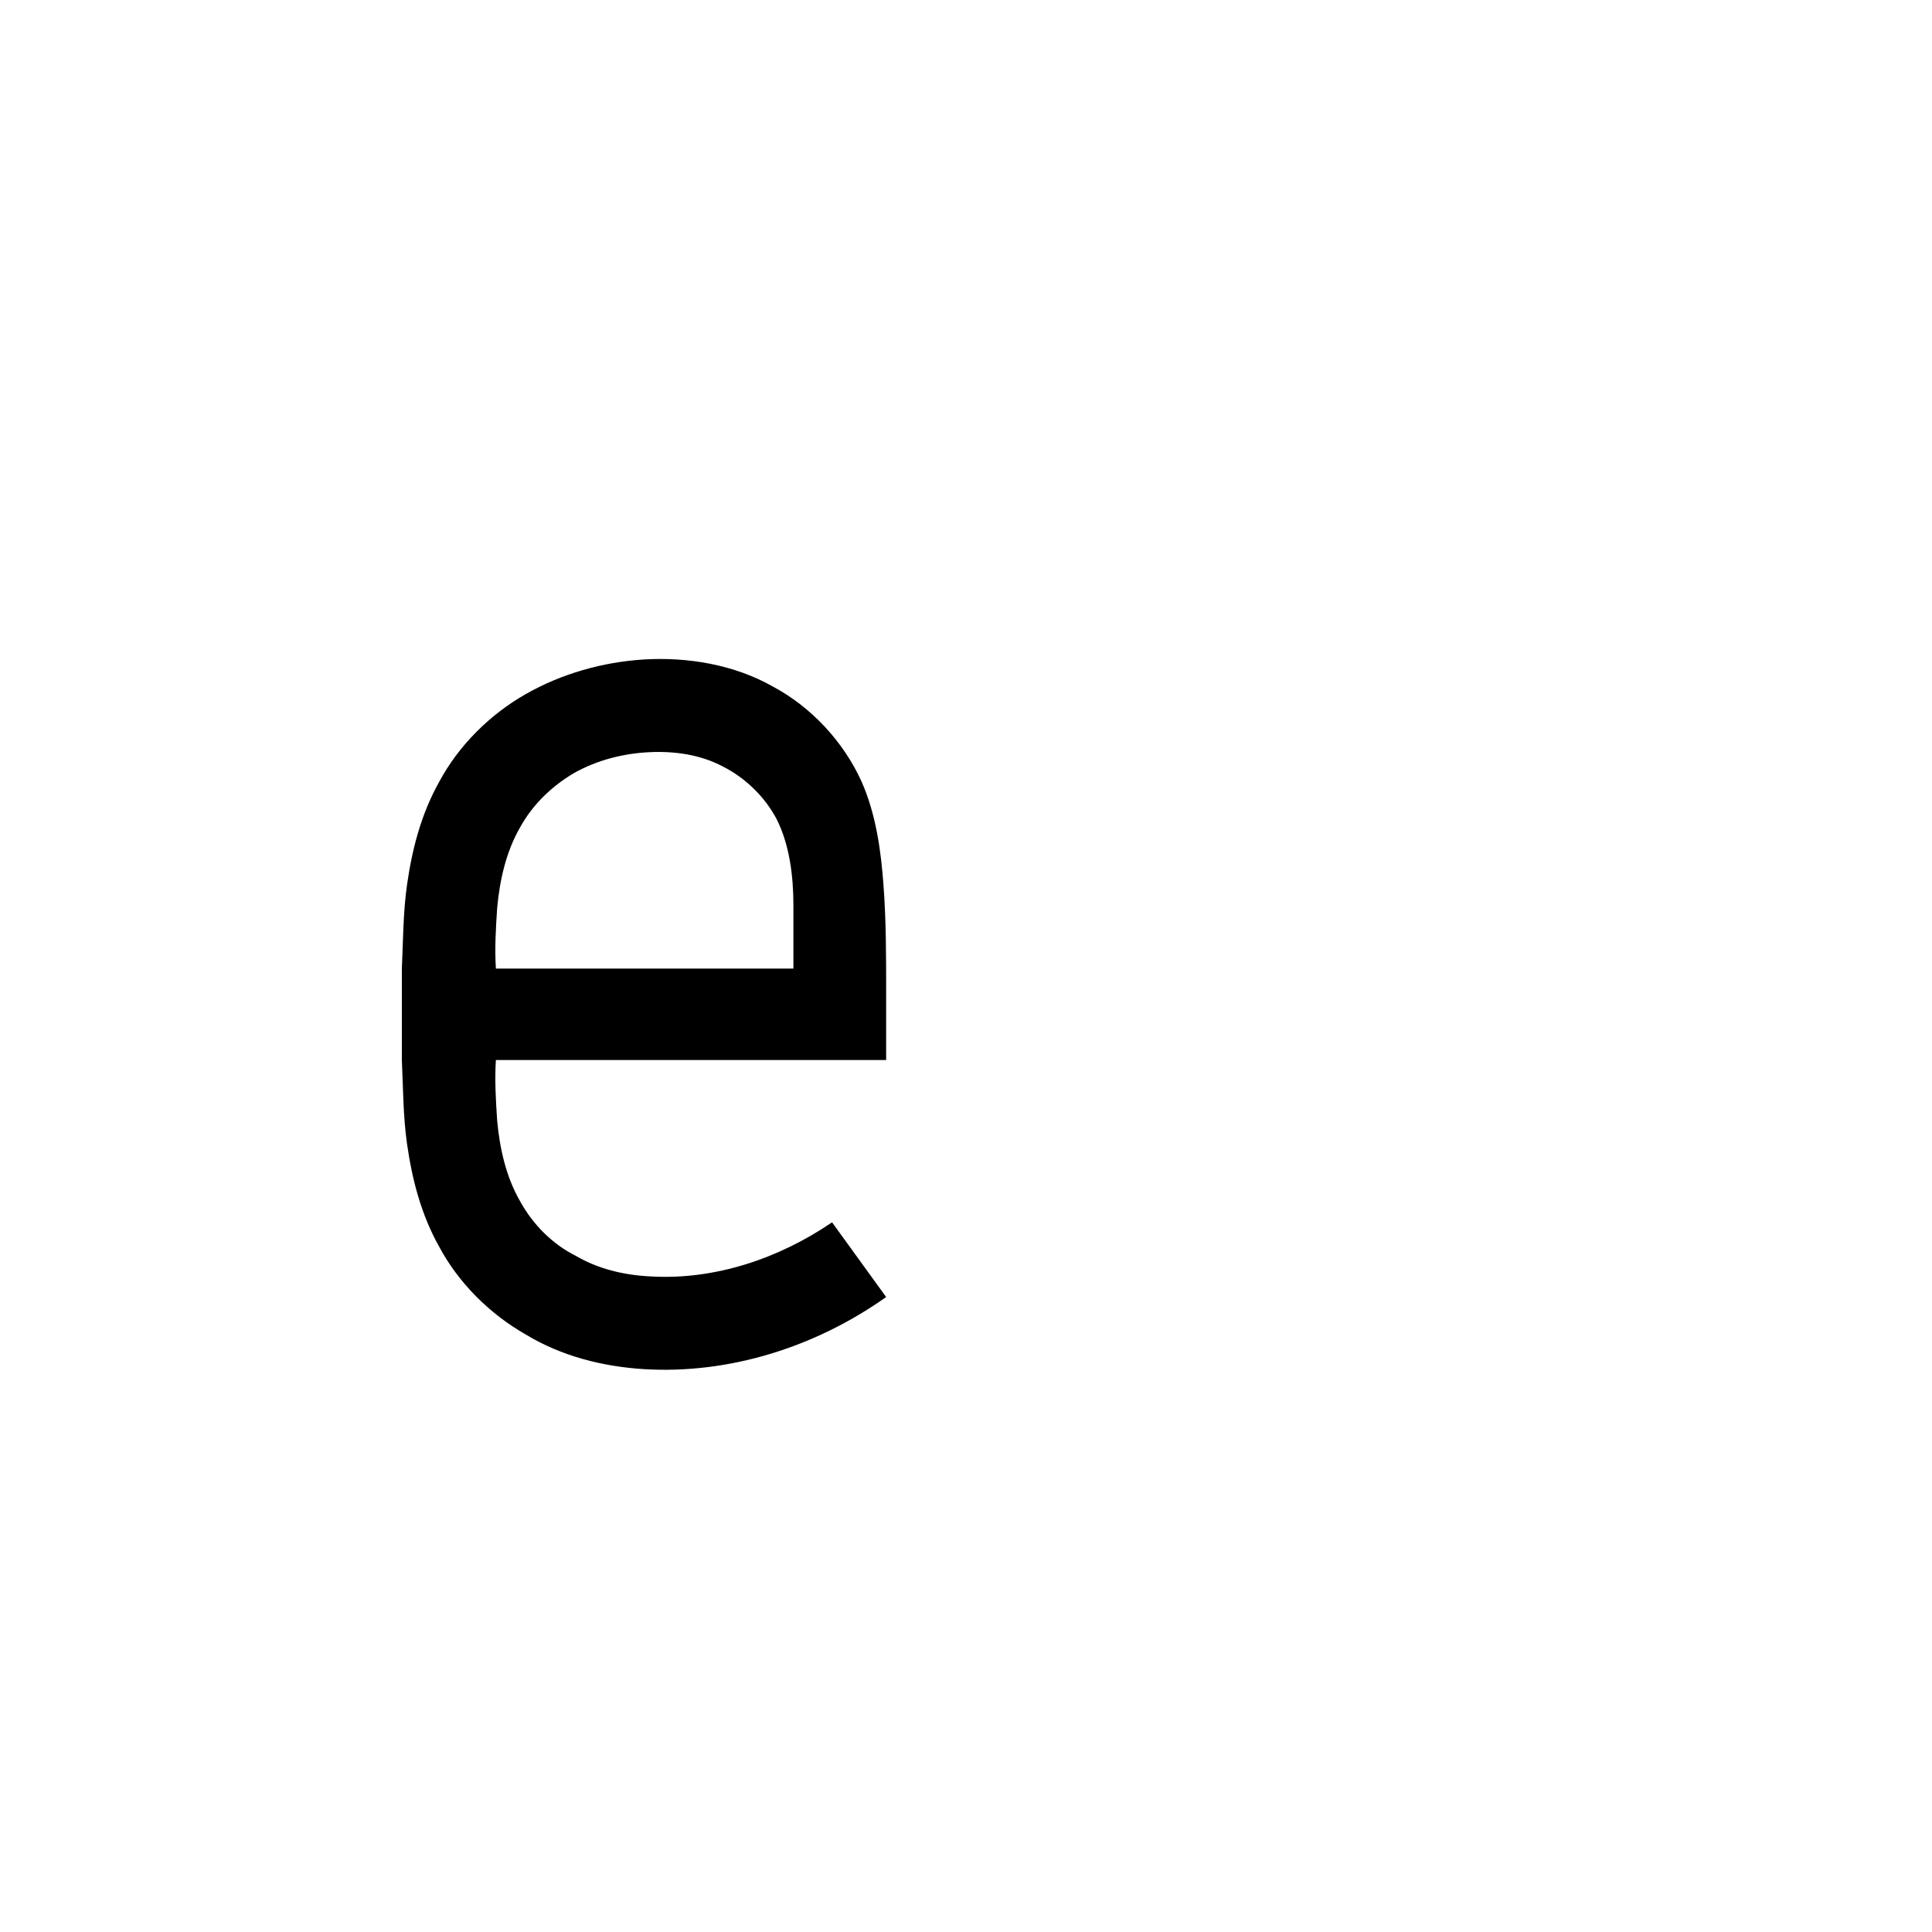
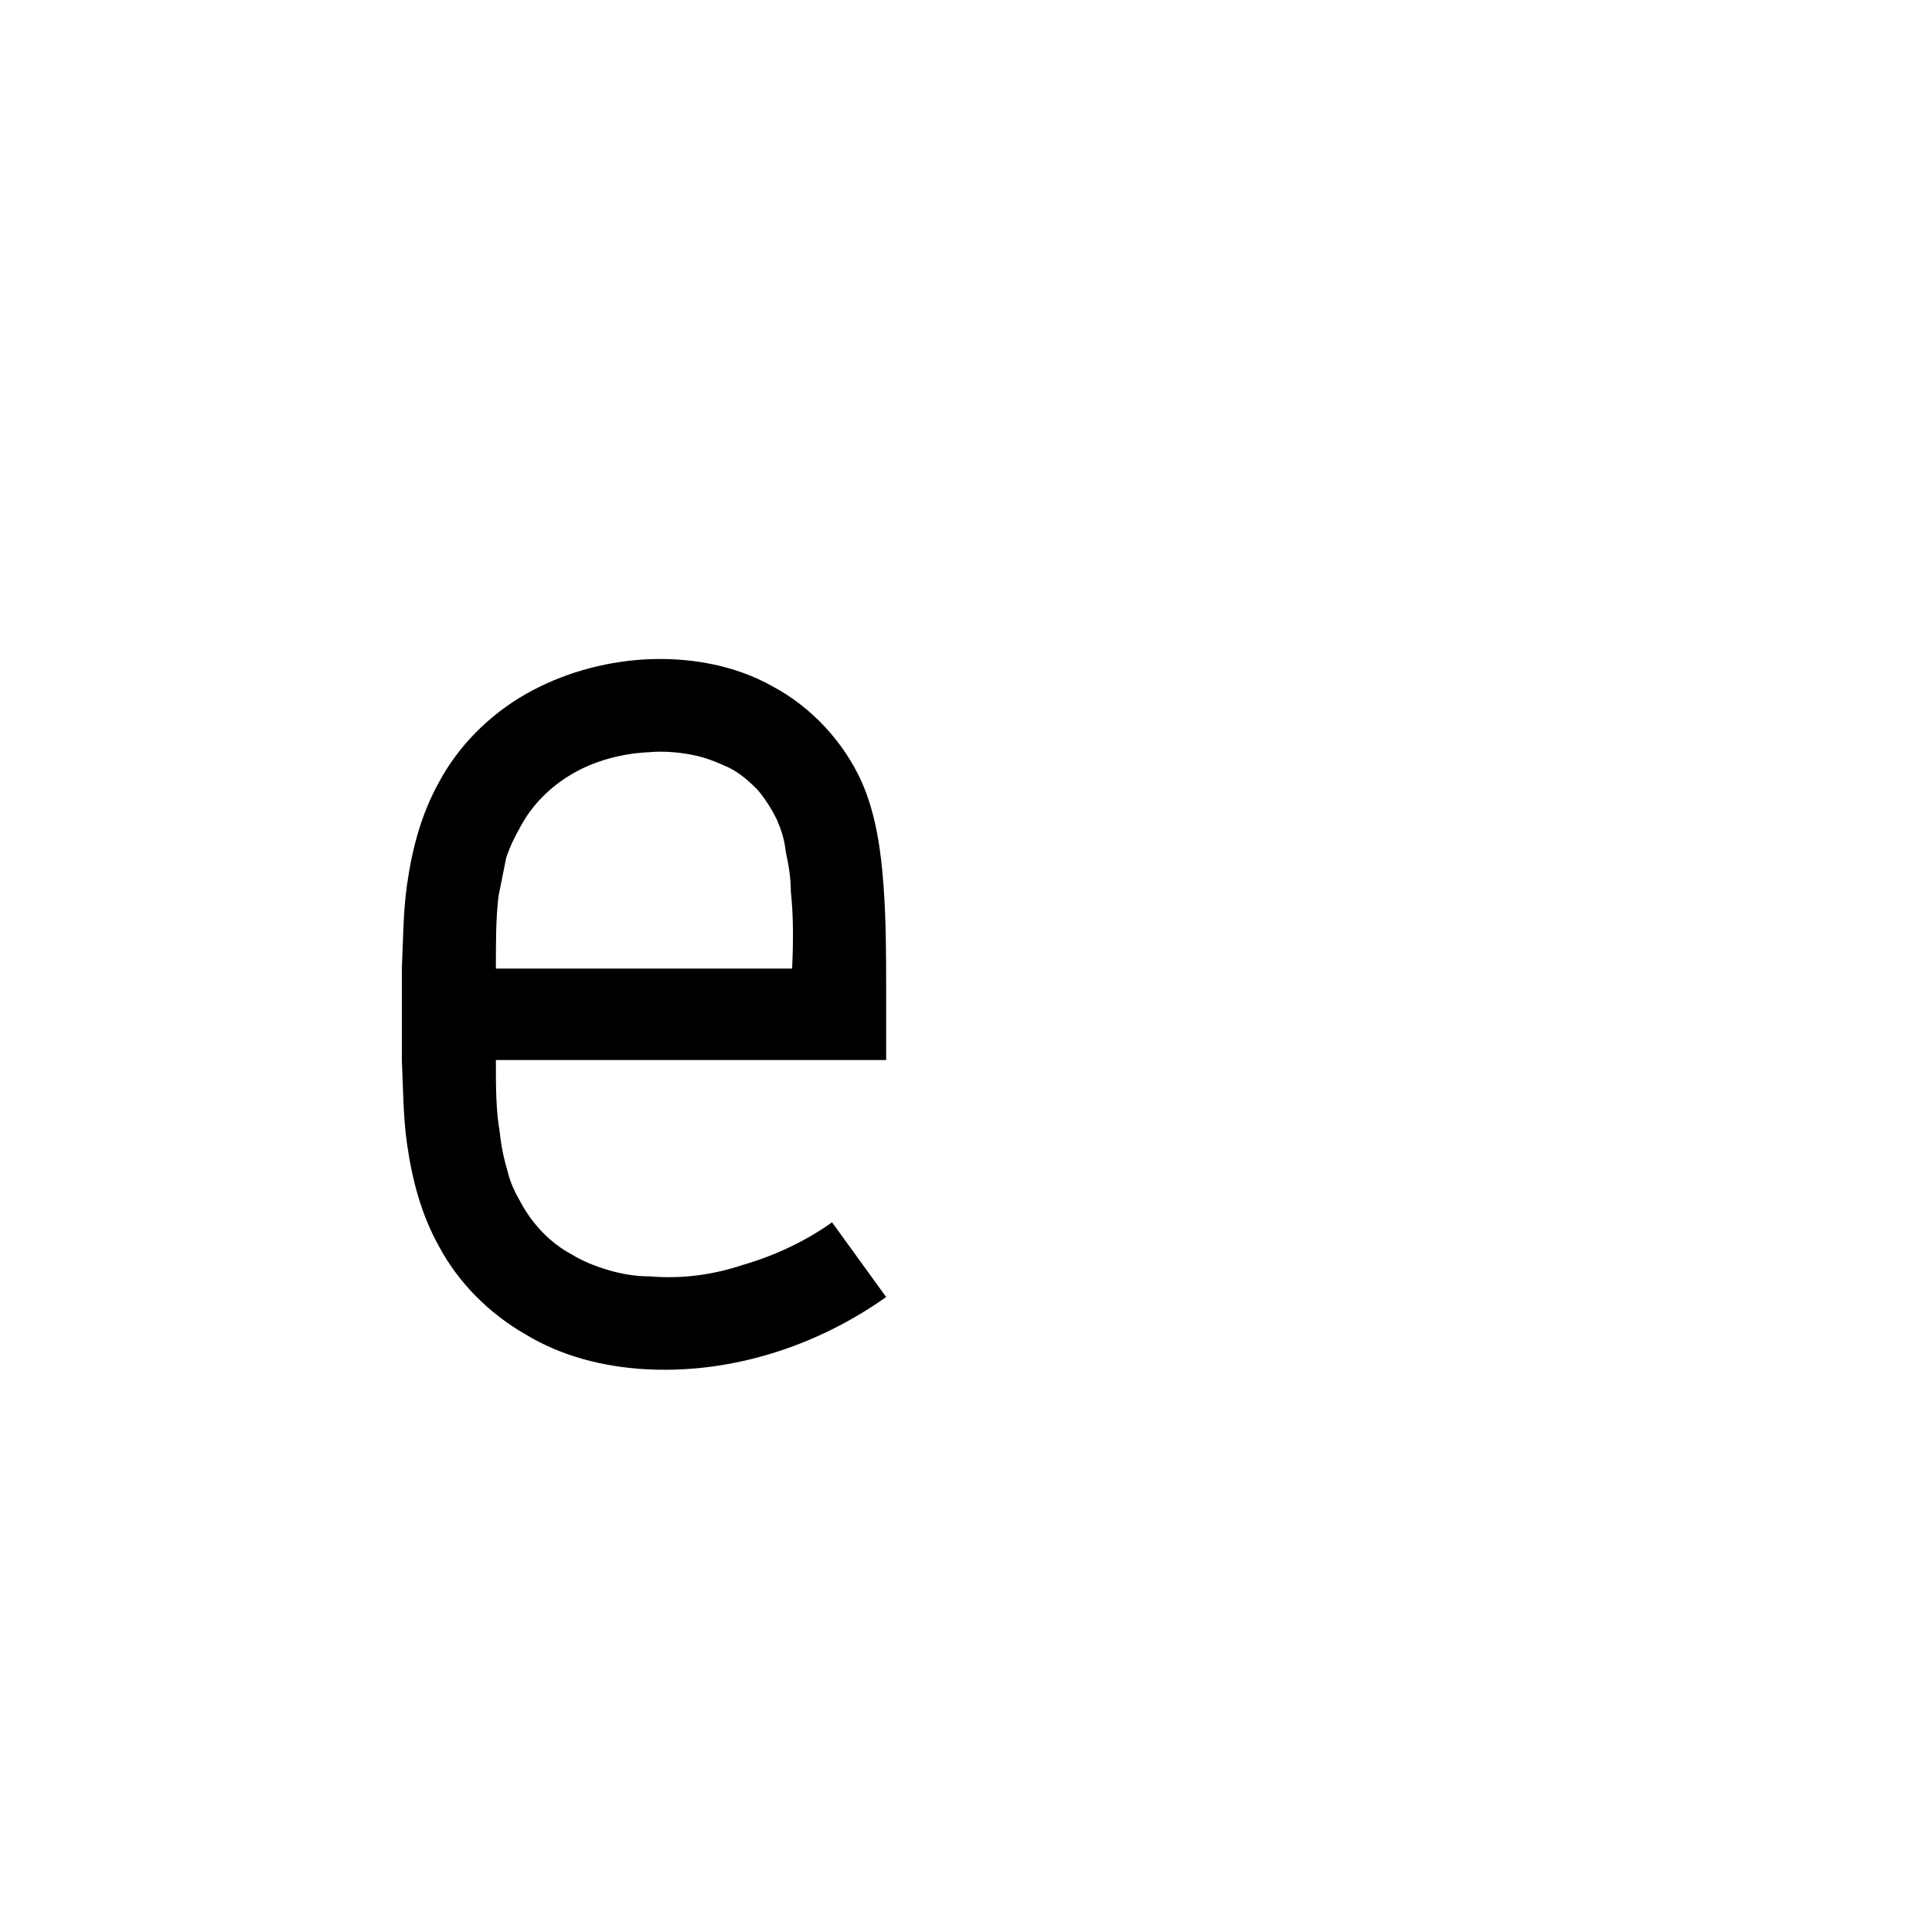
<svg xmlns="http://www.w3.org/2000/svg" viewBox="-0.25 -1.05 1.5 1.5">
-   <path d="M 0.25 0.013 C 0.218 0.011  0.186 0.003  0.158 -0.014 C 0.13 -0.03  0.106 -0.054  0.091 -0.082 C 0.077 -0.107  0.07 -0.134  0.066 -0.162 C 0.063 -0.183  0.063 -0.205  0.062 -0.227 L 0.062 -0.227 L 0.062 -0.246 L 0.062 -0.279 L 0.062 -0.298 L 0.062 -0.298 C 0.063 -0.32  0.063 -0.342  0.066 -0.363 C 0.07 -0.391  0.077 -0.418  0.091 -0.443 C 0.106 -0.471  0.13 -0.495  0.158 -0.511 C 0.186 -0.527  0.218 -0.536  0.25 -0.538 C 0.284 -0.54  0.32 -0.534  0.35 -0.517 C 0.38 -0.501  0.405 -0.474  0.419 -0.443 C 0.43 -0.418  0.434 -0.39  0.436 -0.362 C 0.438 -0.335  0.438 -0.307  0.438 -0.28 C 0.438 -0.279  0.438 -0.279  0.438 -0.279 L 0.438 -0.263 L 0.438 -0.227 L 0.135 -0.227 C 0.134 -0.211  0.135 -0.195  0.136 -0.18 C 0.138 -0.158  0.143 -0.136  0.154 -0.117 C 0.164 -0.099  0.179 -0.084  0.197 -0.075 C 0.214 -0.065  0.234 -0.06  0.255 -0.059 C 0.305 -0.056  0.355 -0.073  0.396 -0.101 L 0.438 -0.043 C 0.383 -0.004  0.316 0.017  0.25 0.013 Z M 0.135 -0.298 L 0.366 -0.298 C 0.366 -0.315  0.366 -0.331  0.366 -0.347 C 0.366 -0.37  0.363 -0.394  0.353 -0.414 C 0.344 -0.431  0.329 -0.446  0.311 -0.455 C 0.294 -0.464  0.274 -0.467  0.254 -0.466 C 0.234 -0.465  0.214 -0.46  0.196 -0.45 C 0.179 -0.44  0.164 -0.426  0.154 -0.408 C 0.143 -0.389  0.138 -0.367  0.136 -0.345 C 0.135 -0.33  0.134 -0.314  0.135 -0.298 Z" fill="black" />
+   <path d="M 0.25 0.013 C 0.218 0.011  0.186 0.003  0.158 -0.014 C 0.13 -0.03  0.106 -0.054  0.091 -0.082 C 0.077 -0.107  0.07 -0.134  0.066 -0.162 C 0.063 -0.183  0.063 -0.205  0.062 -0.227 L 0.062 -0.227 L 0.062 -0.246 L 0.062 -0.279 L 0.062 -0.298 L 0.062 -0.298 C 0.063 -0.32  0.063 -0.342  0.066 -0.363 C 0.07 -0.391  0.077 -0.418  0.091 -0.443 C 0.106 -0.471  0.13 -0.495  0.158 -0.511 C 0.186 -0.527  0.218 -0.536  0.25 -0.538 C 0.284 -0.54  0.32 -0.534  0.35 -0.517 C 0.38 -0.501  0.405 -0.474  0.419 -0.443 C 0.43 -0.418  0.434 -0.39  0.436 -0.362 C 0.438 -0.335  0.438 -0.307  0.438 -0.28 C 0.438 -0.279  0.438 -0.279  0.438 -0.279 L 0.438 -0.263 L 0.438 -0.227 L 0.135 -0.227 C 0.135 -0.206  0.135 -0.188  0.138 -0.171 C 0.139 -0.161  0.141 -0.151  0.144 -0.141 C 0.146 -0.132  0.15 -0.124  0.154 -0.117 C 0.163 -0.1  0.177 -0.085  0.194 -0.076 C 0.202 -0.071  0.212 -0.067  0.222 -0.064 C 0.232 -0.061  0.243 -0.059  0.255 -0.059 C 0.279 -0.057  0.303 -0.06  0.327 -0.068 C 0.351 -0.075  0.375 -0.086  0.396 -0.101 L 0.438 -0.043 C 0.383 -0.004  0.316 0.017  0.25 0.013 Z M 0.135 -0.298 L 0.365 -0.298 C 0.366 -0.32  0.366 -0.339  0.364 -0.358 C 0.364 -0.369  0.362 -0.38  0.36 -0.389 C 0.359 -0.399  0.356 -0.407  0.353 -0.414 C 0.349 -0.422  0.344 -0.43  0.338 -0.437 C 0.331 -0.444  0.324 -0.45  0.316 -0.454 C 0.307 -0.458  0.298 -0.462  0.287 -0.464 C 0.277 -0.466  0.265 -0.467  0.254 -0.466 C 0.232 -0.465  0.211 -0.459  0.194 -0.449 C 0.177 -0.439  0.163 -0.425  0.154 -0.408 C 0.15 -0.401  0.146 -0.393  0.143 -0.384 C 0.141 -0.374  0.139 -0.364  0.137 -0.354 C 0.135 -0.337  0.135 -0.319  0.135 -0.298 Z" fill="black" />
</svg>
